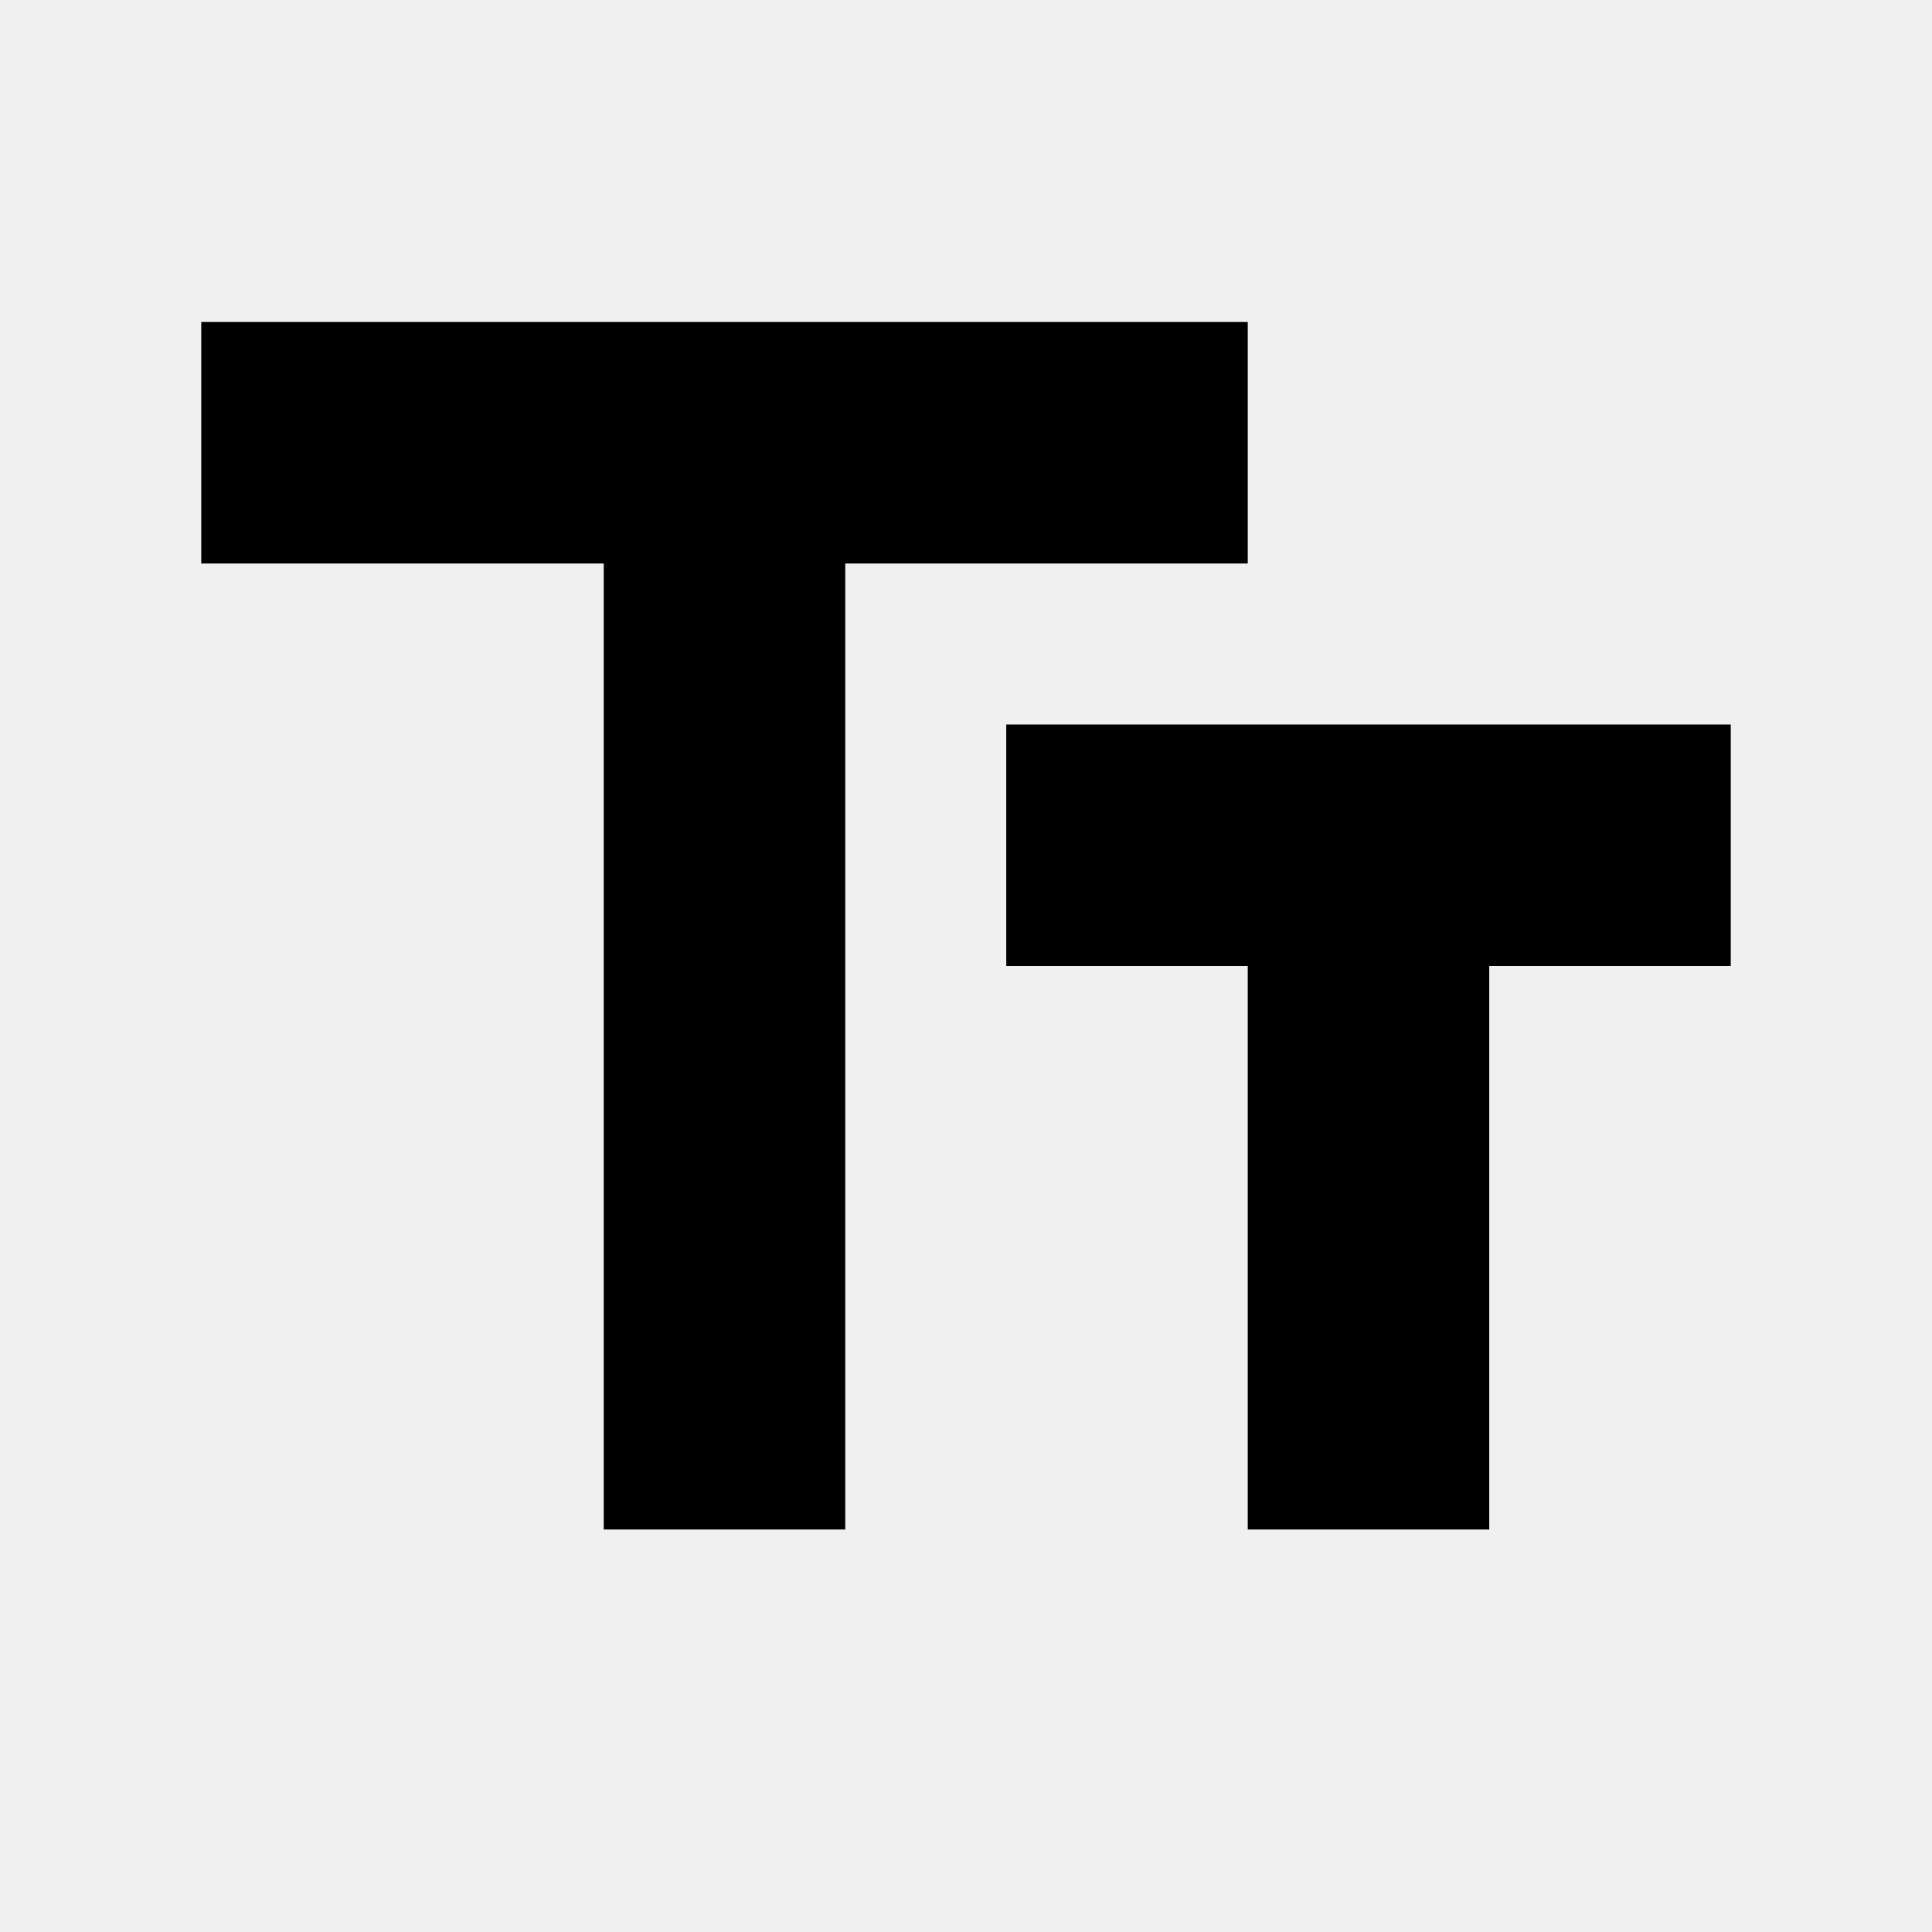
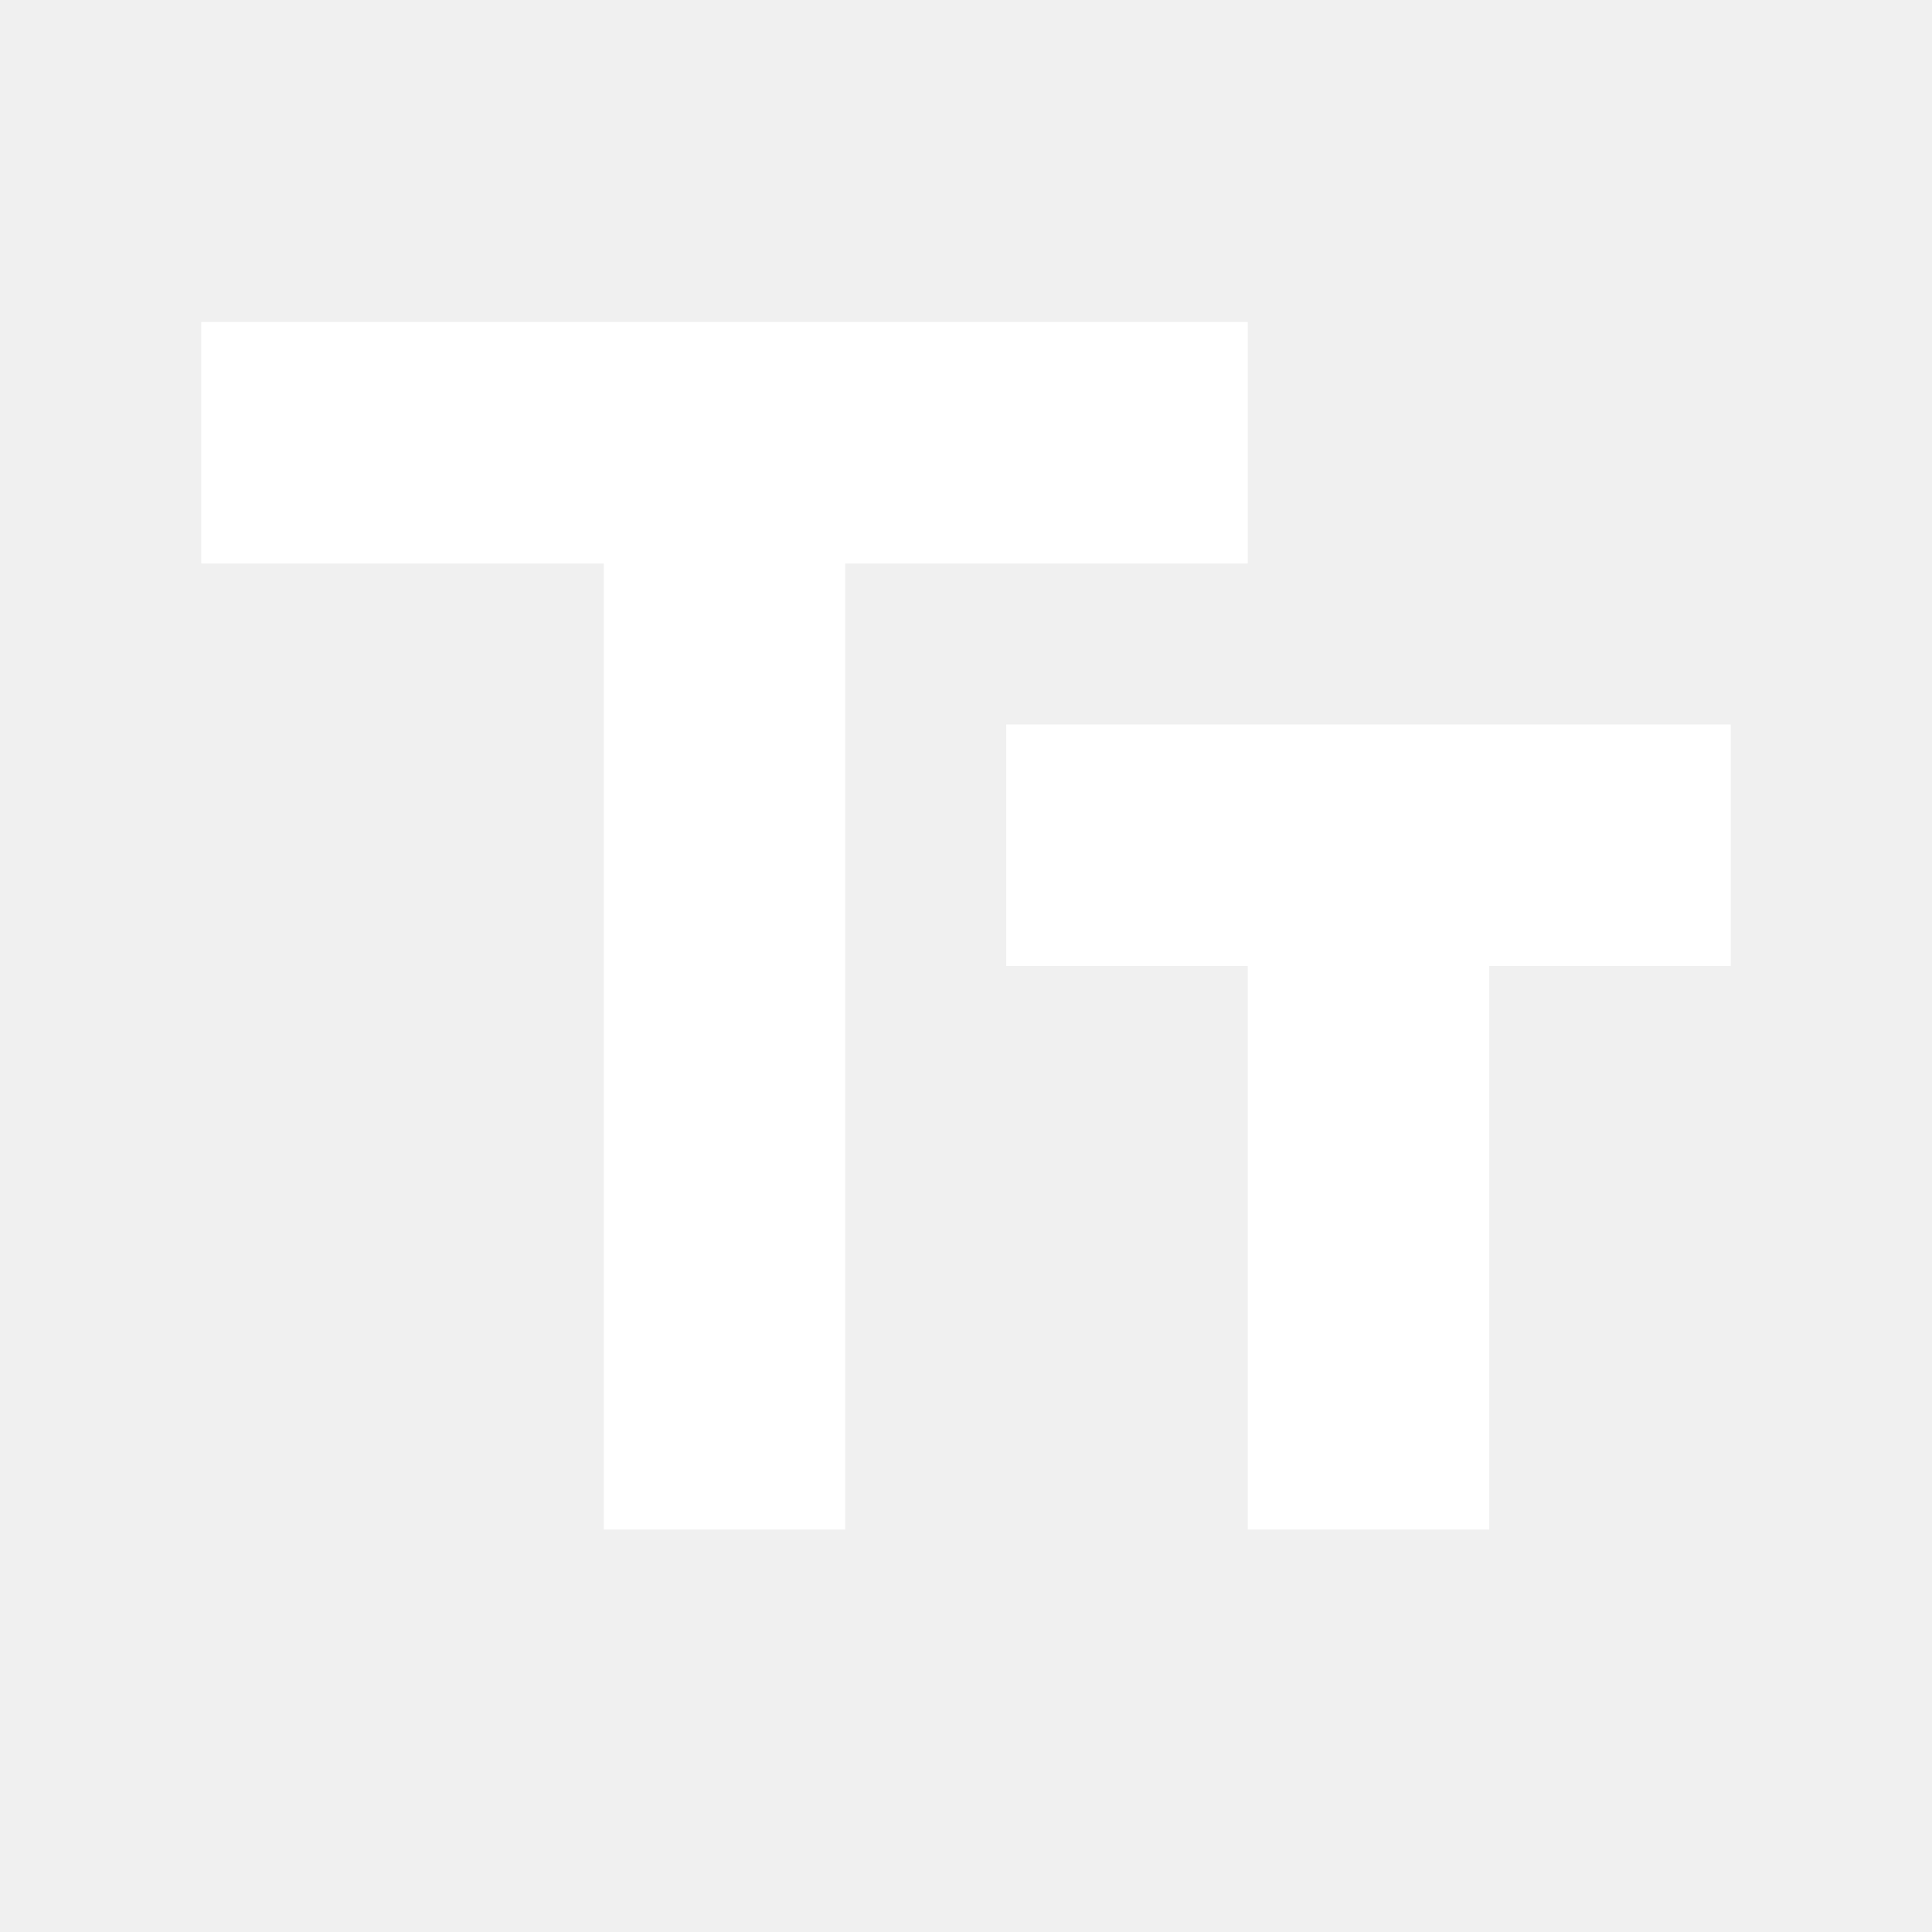
- <svg xmlns="http://www.w3.org/2000/svg" xmlns:xlink="http://www.w3.org/1999/xlink" width="24" height="24" viewBox="0 0 24 24">
+ <svg xmlns="http://www.w3.org/2000/svg" xmlns:xlink="http://www.w3.org/1999/xlink" width="24" height="24" viewBox="0 0 24 24" fill="#fff">
  <defs>
    <path id="a" d="M24 24H0V0h24v24z" />
  </defs>
  <clipPath id="b">
    <use xlink:href="#a" overflow="visible" />
  </clipPath>
  <path clip-path="url(#b)" d="M2.5 4v3h5v12h3V7h5V4h-13zm19 5h-9v3h3v7h3v-7h3V9z" />
</svg>
